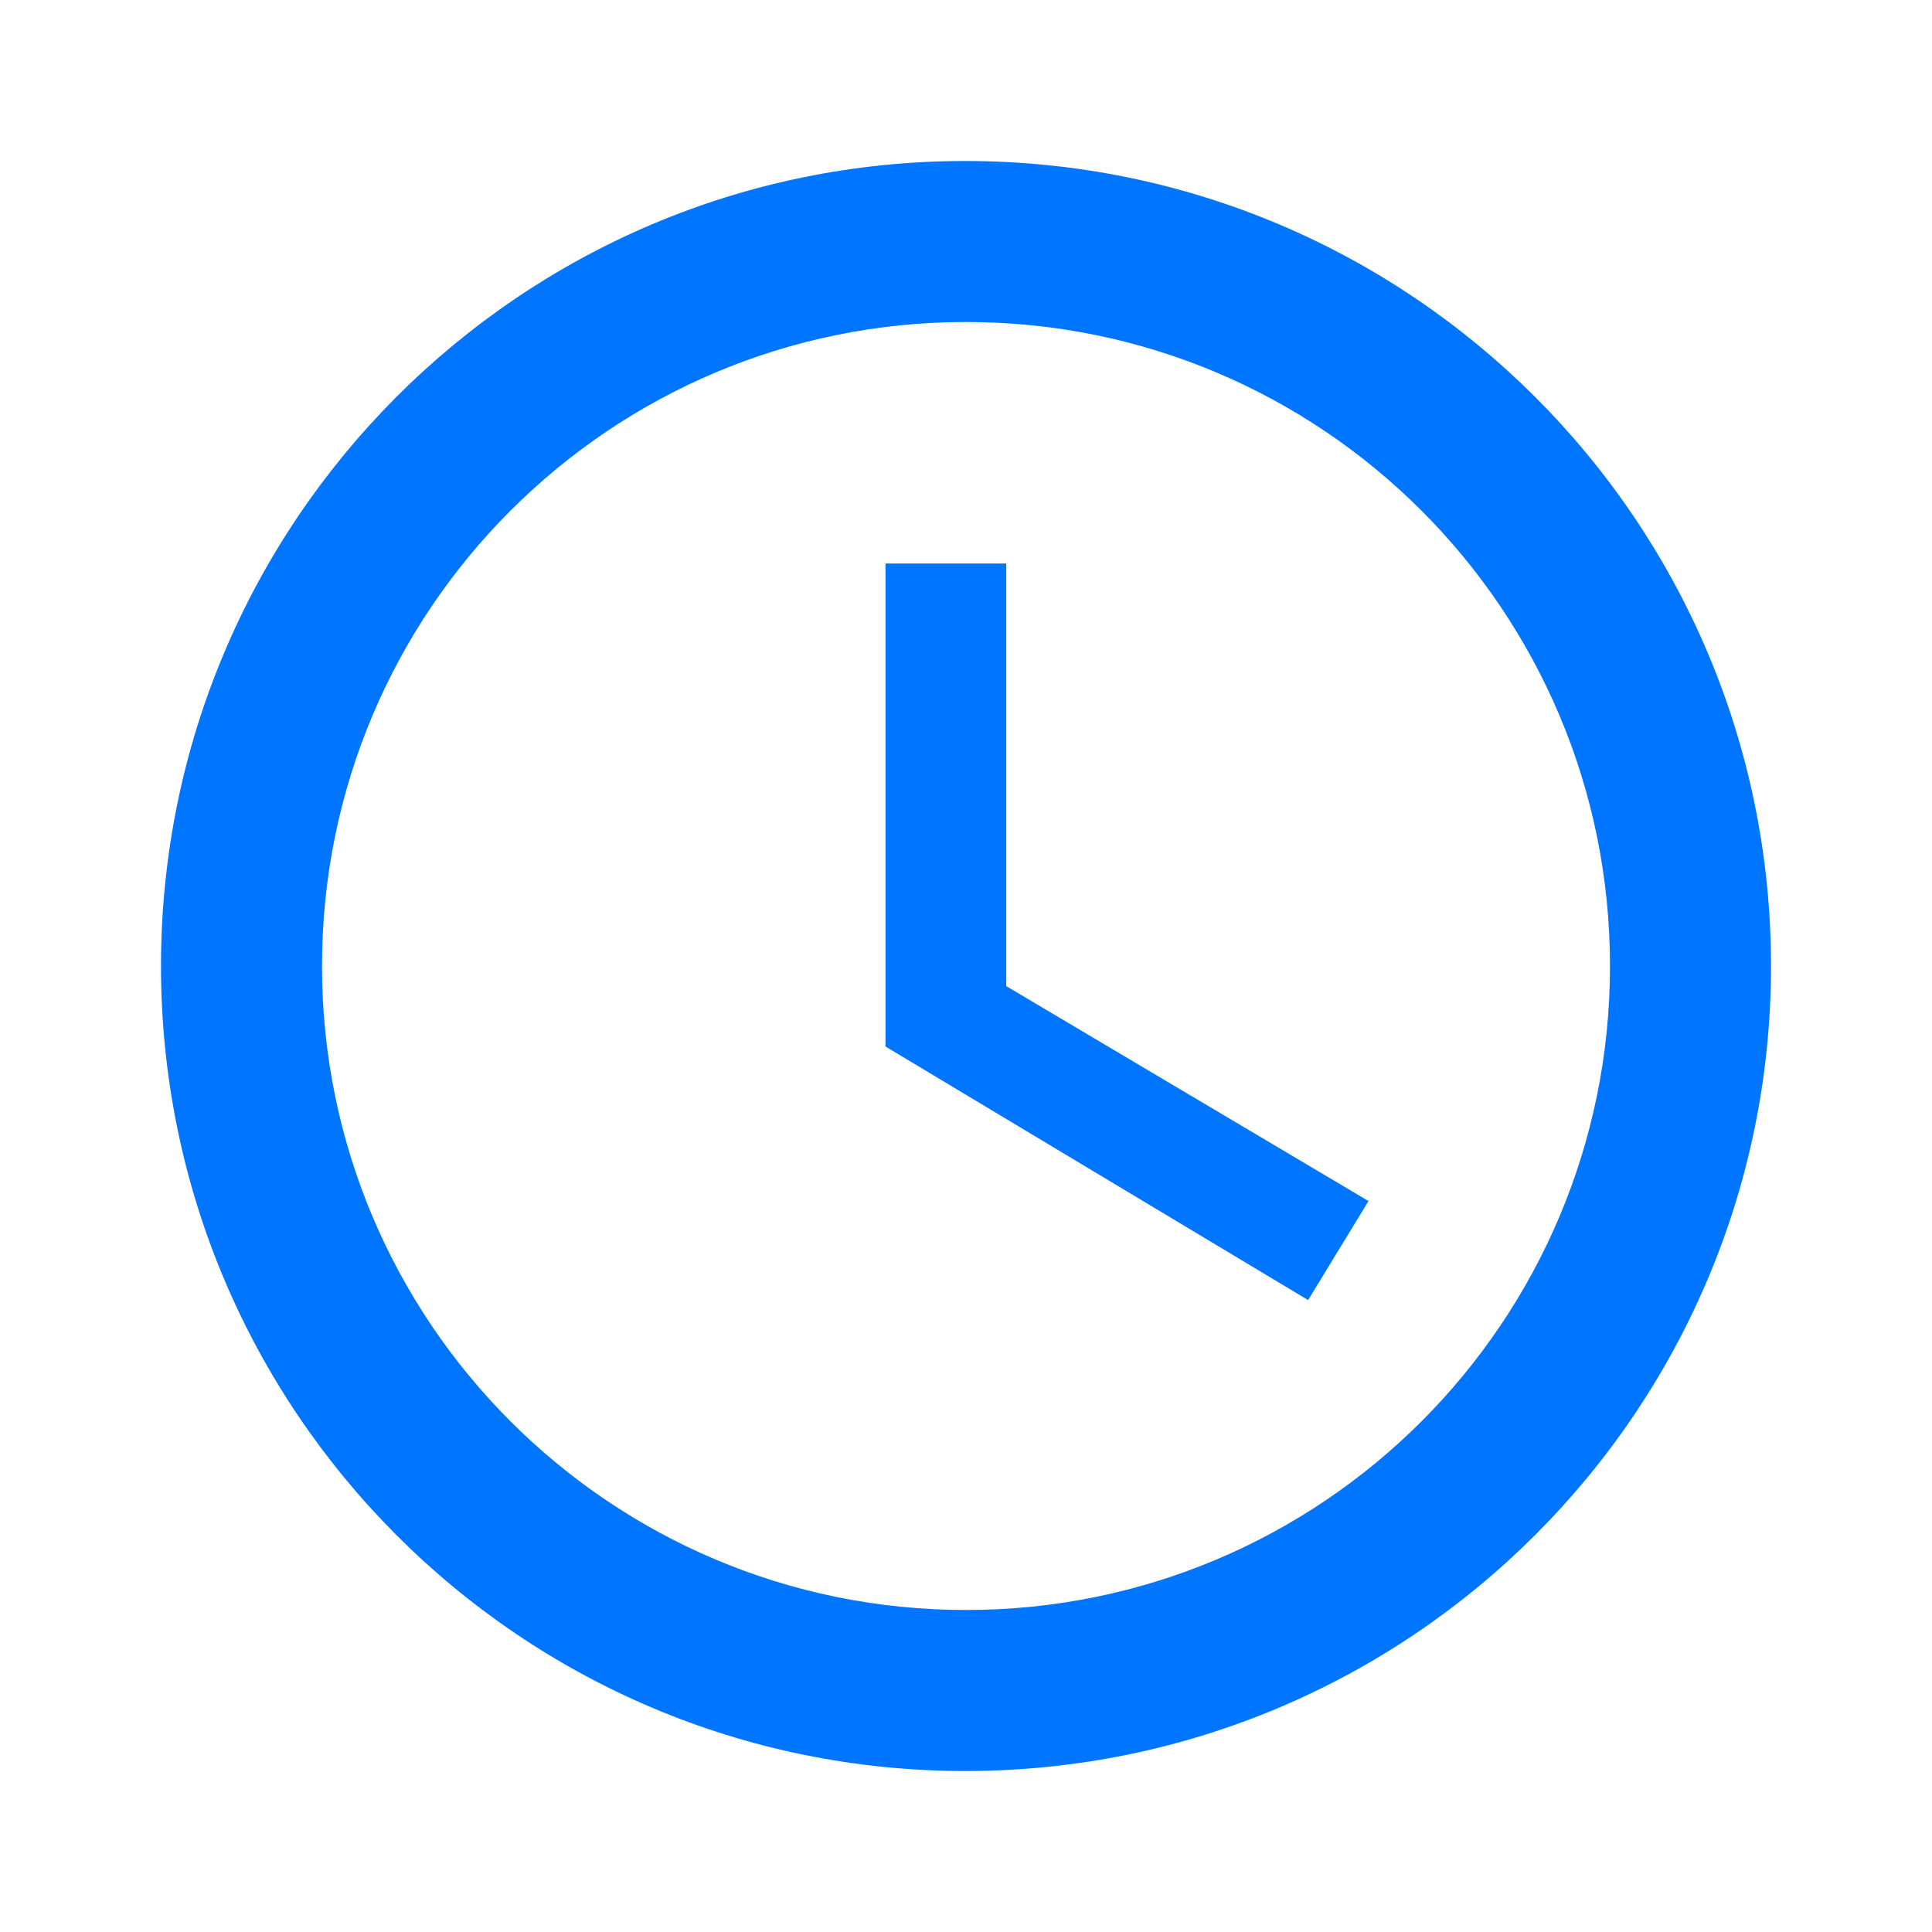
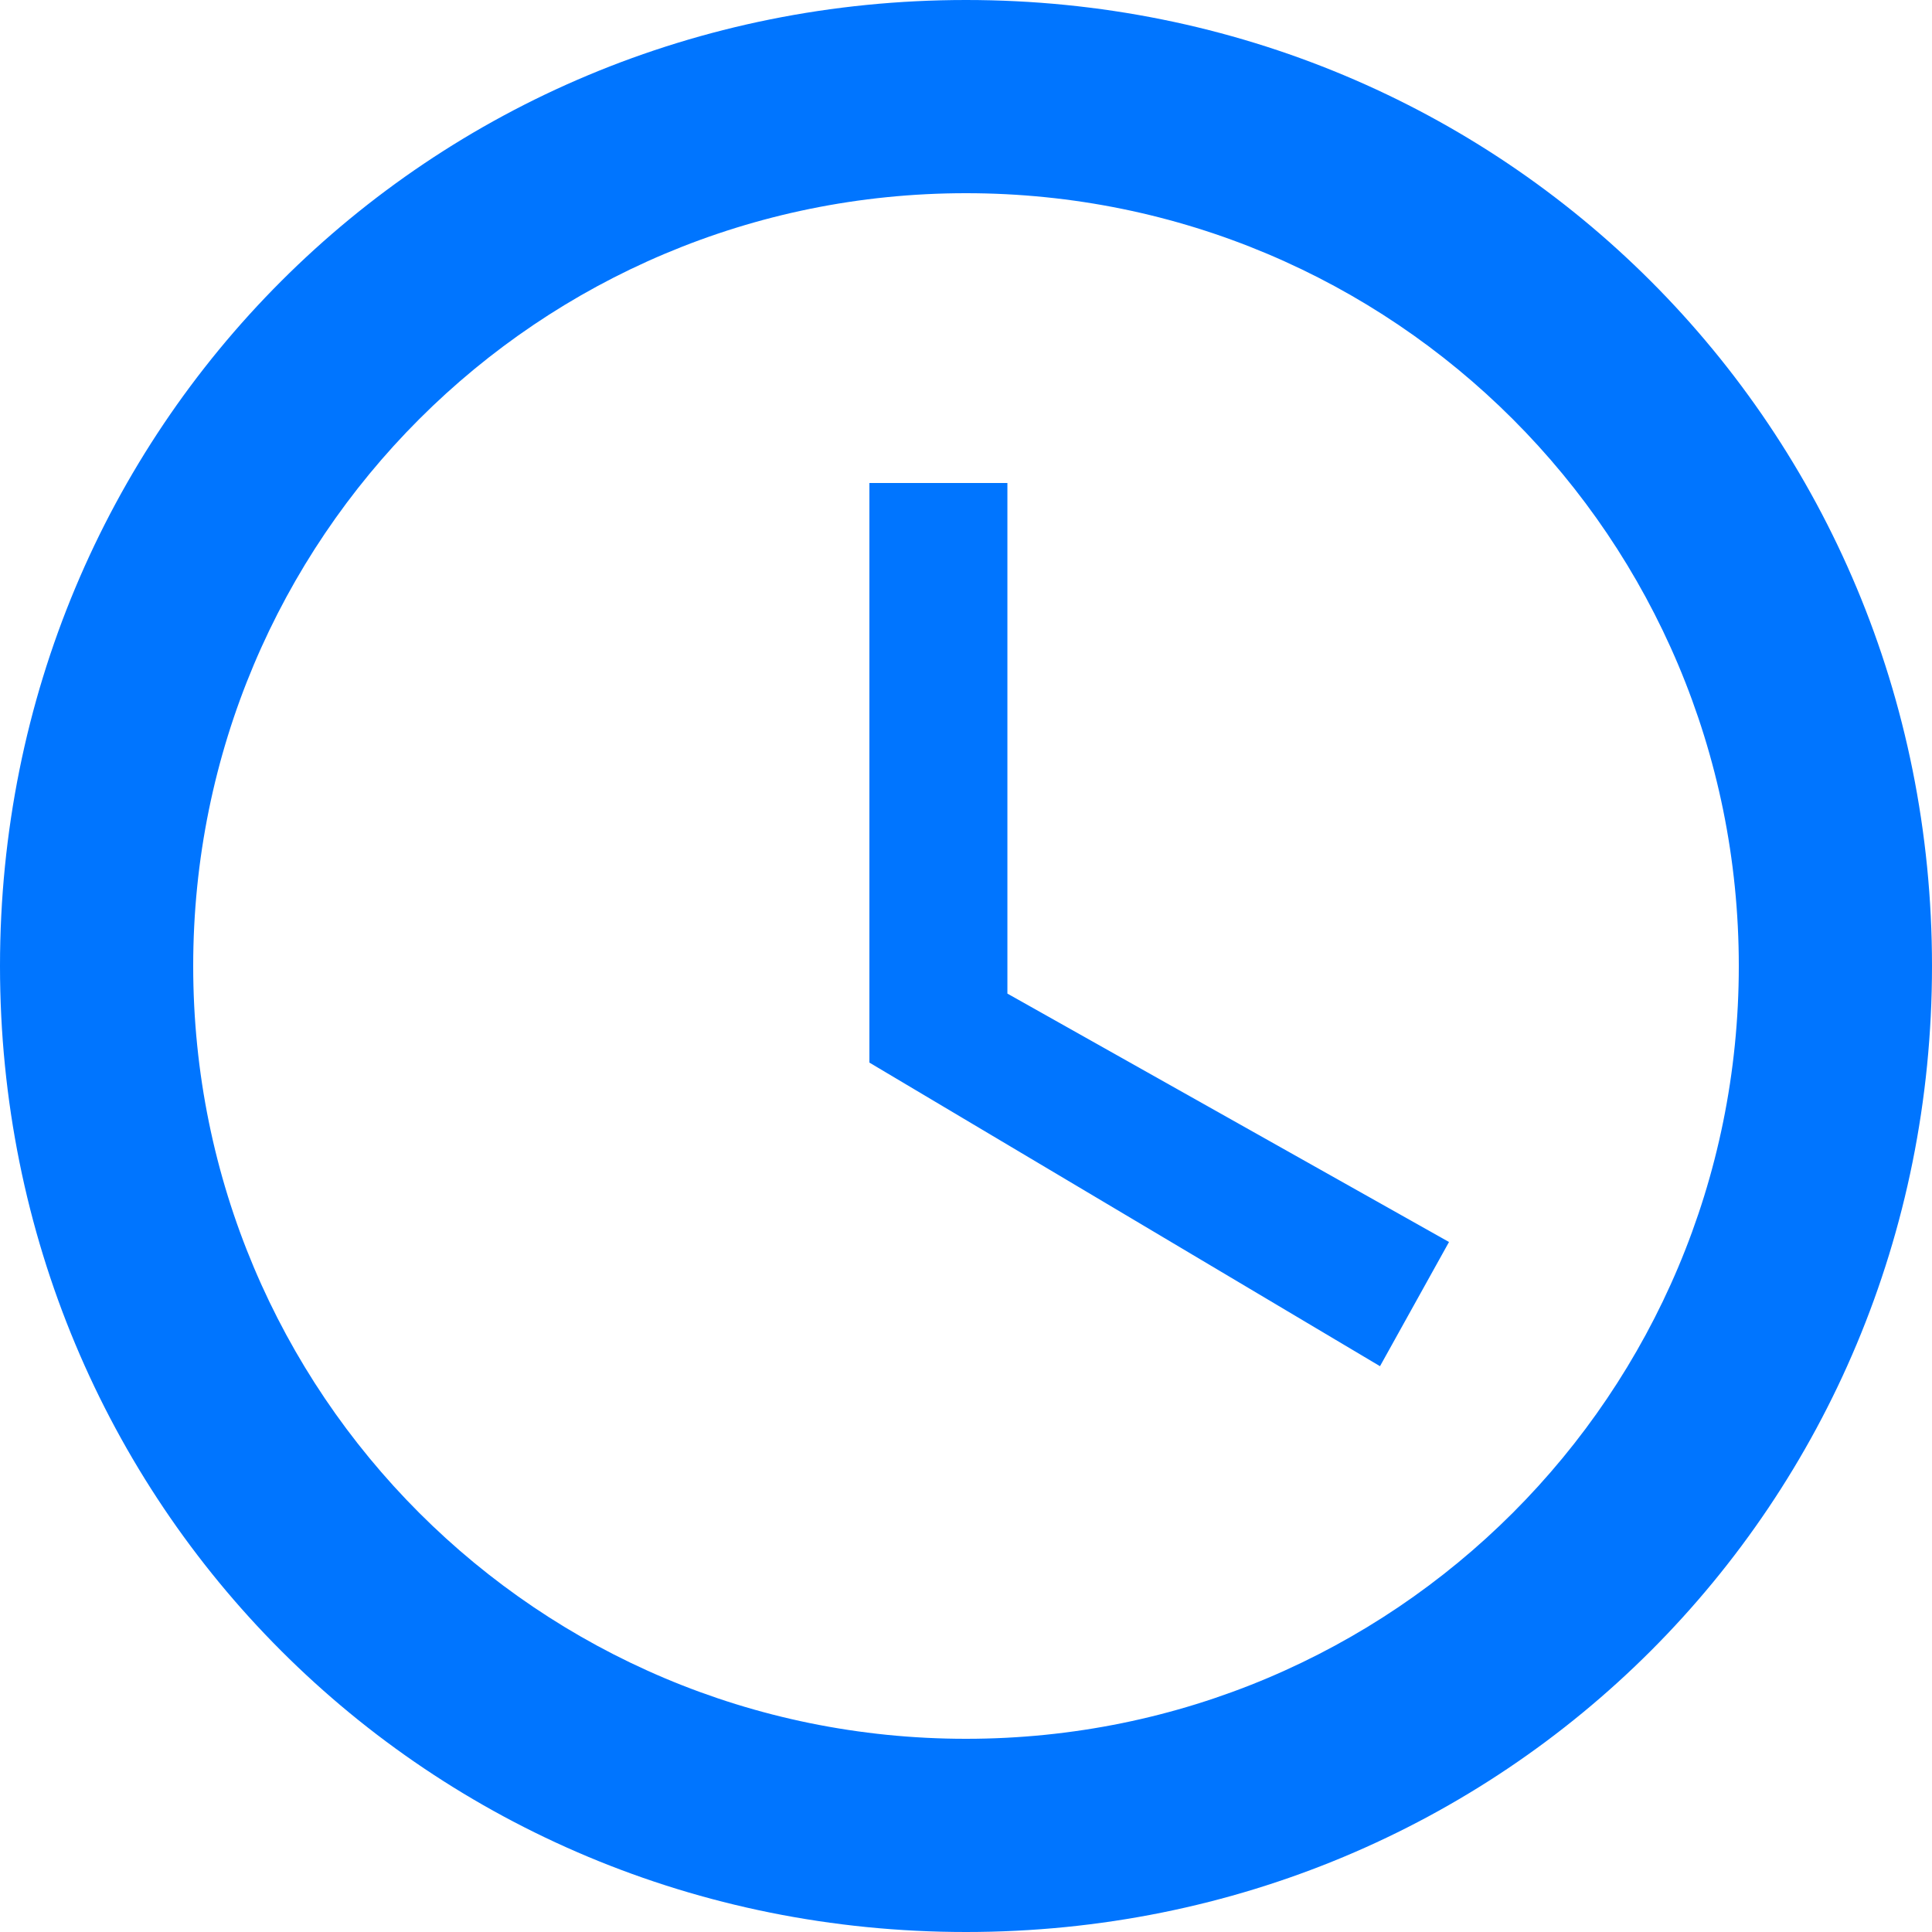
- <svg xmlns="http://www.w3.org/2000/svg" width="16" height="16" viewBox="0 0 24 24">
-   <path fill="#0075FF" d="M11.99 2C6.47 2 2 6.48 2 12s4.47 10 9.99 10C17.52 22 22 17.52 22 12S17.52 2 11.99 2zM12 20c-4.42 0-8-3.58-8-8s3.58-8 8-8 8 3.58 8 8-3.58 8-8 8z" />
-   <path fill="#0075FF" d="M12.5 7H11v6l5.25 3.15.75-1.23-4.5-2.67z" />
+ <svg xmlns="http://www.w3.org/2000/svg" version="1.1" id="图层_1" x="0px" y="0px" viewBox="0 0 14 14" style="enable-background:new 0 0 14 14;" xml:space="preserve">
+   <style type="text/css">
+ 	.st0{fill:#0075FF;}
+ </style>
+   <path class="st0" d="M7,0C3.1,0,0,3.1,0,7s3.1,7,7,7c3.9,0,7-3.1,7-7S10.9,0,7,0z M7,12.6c-3.1,0-5.6-2.5-5.6-5.6S3.9,1.4,7,1.4  s5.6,2.5,5.6,5.6S10.1,12.6,7,12.6z" />
+   <path class="st0" d="M7.3,3.5h-1v4.2L10,9.9L10.5,9L7.3,7.2V3.5z" />
</svg>
